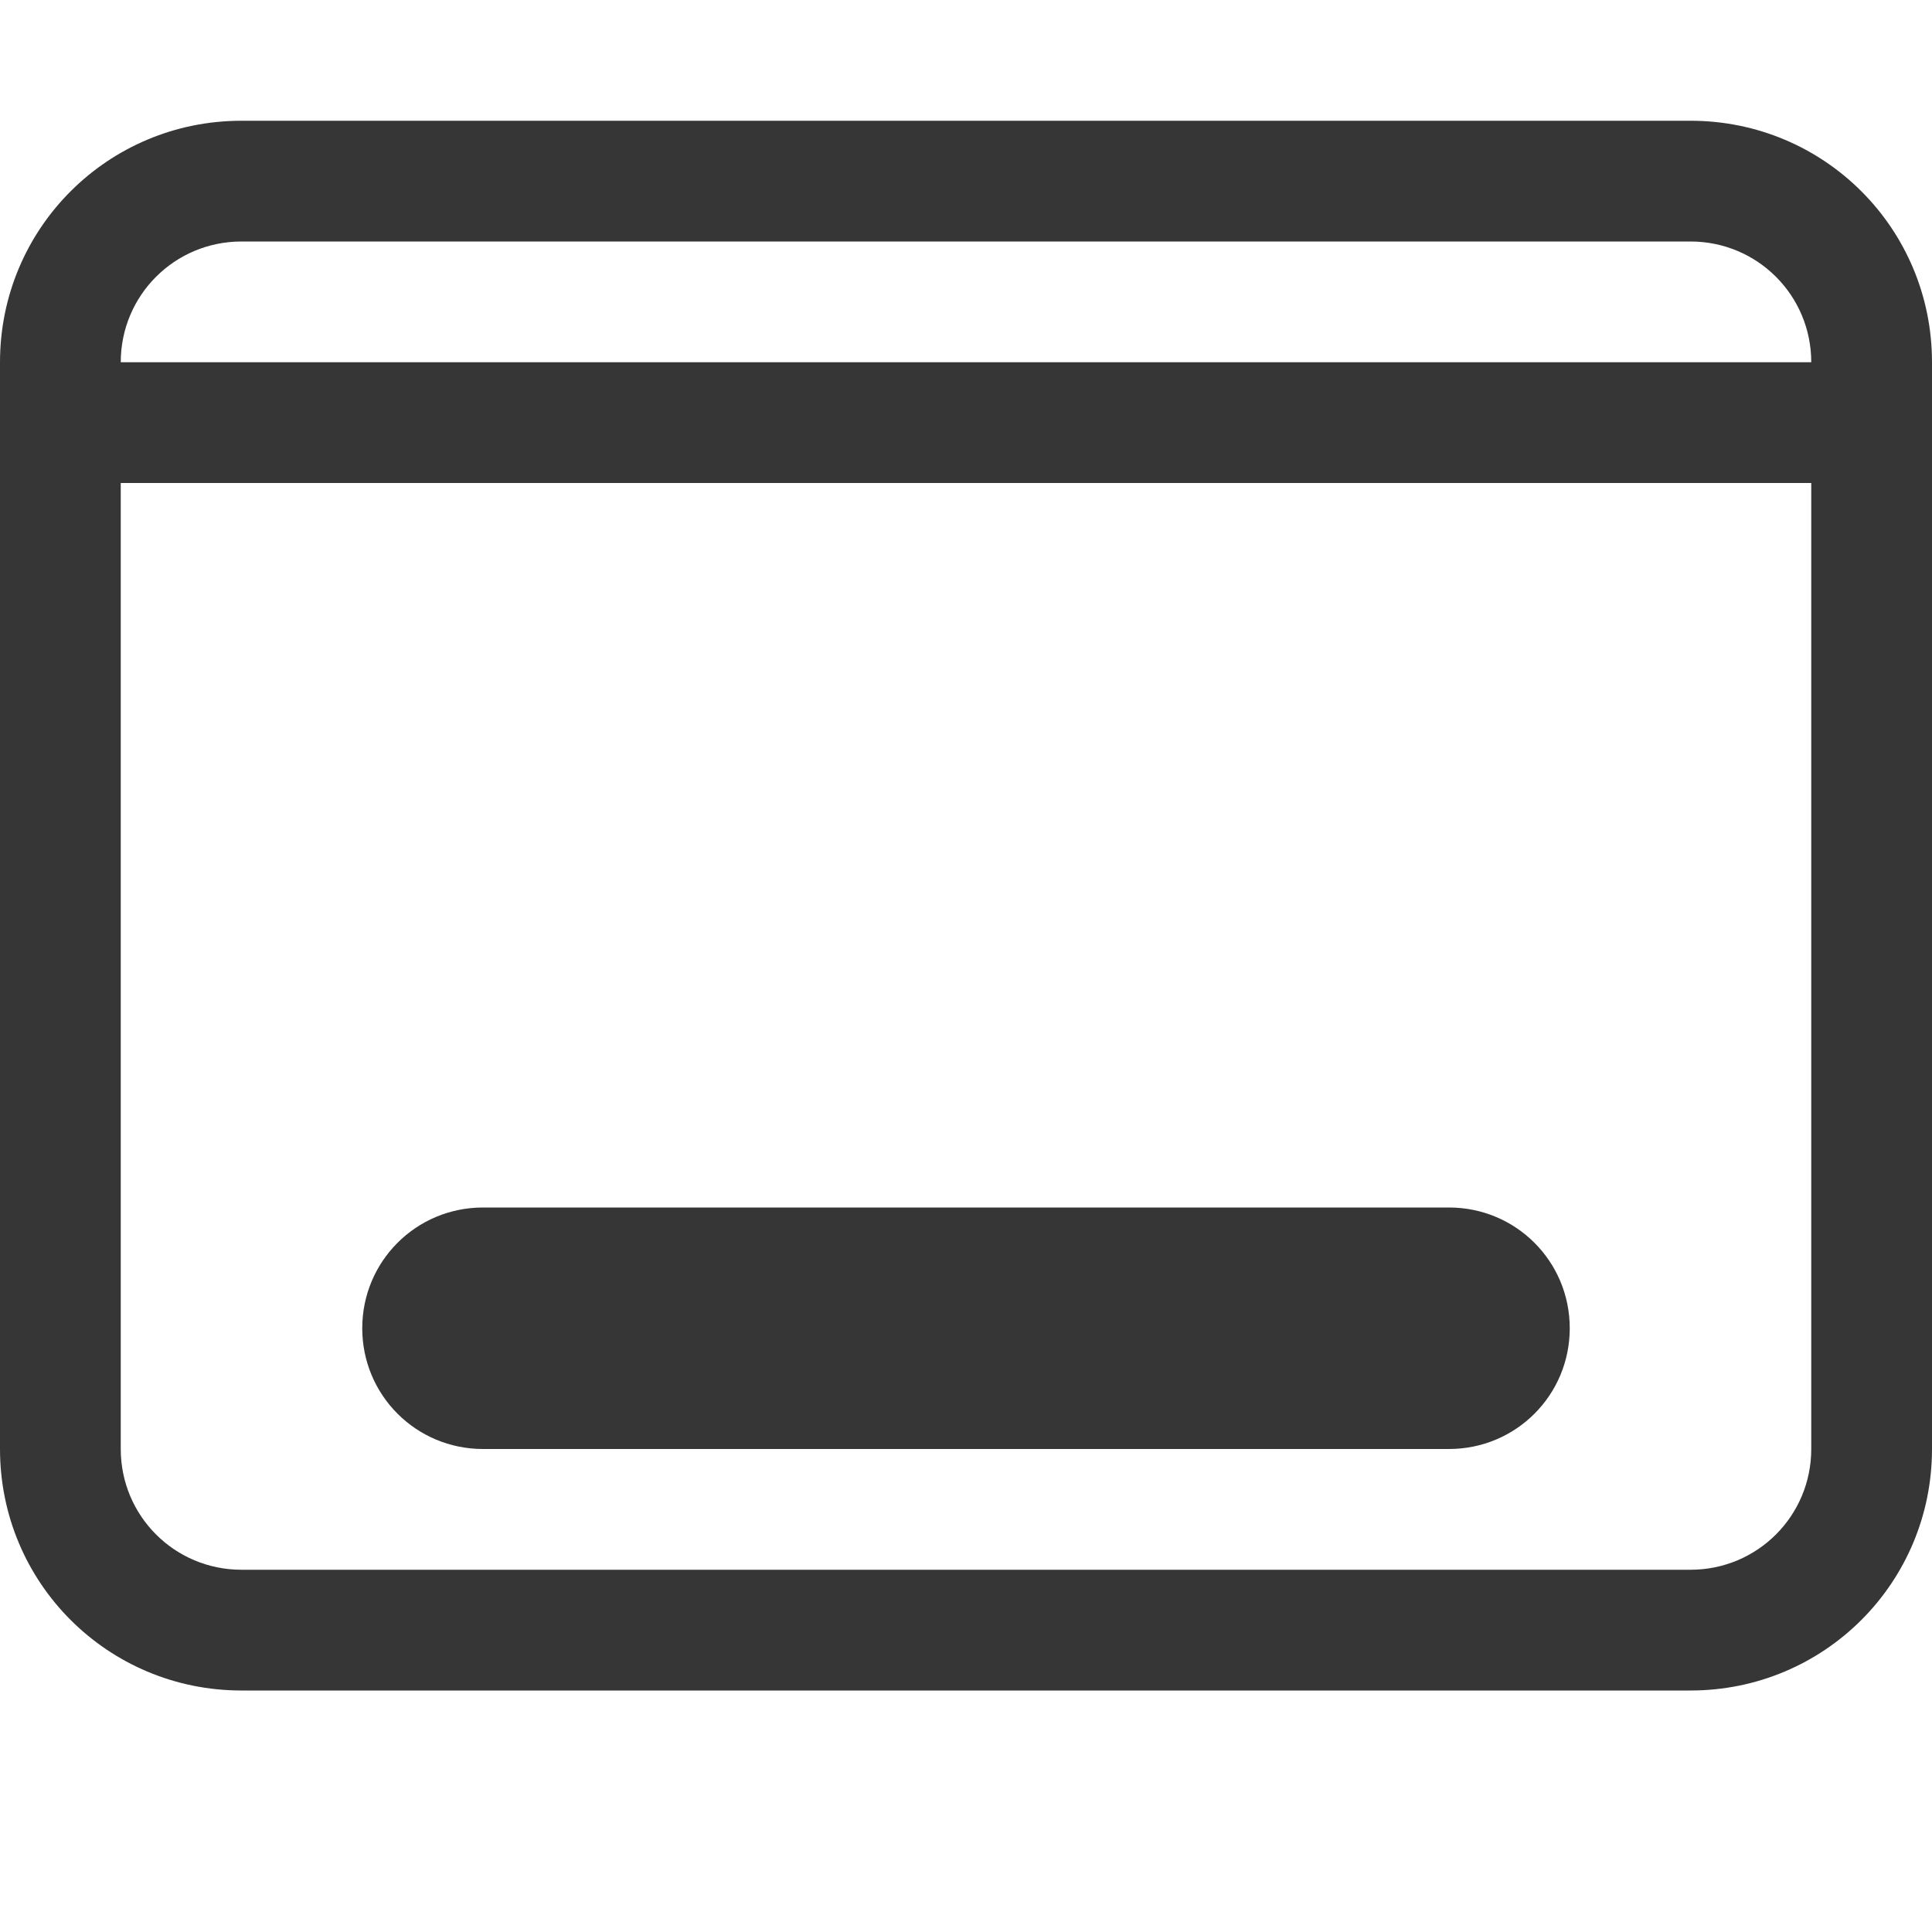
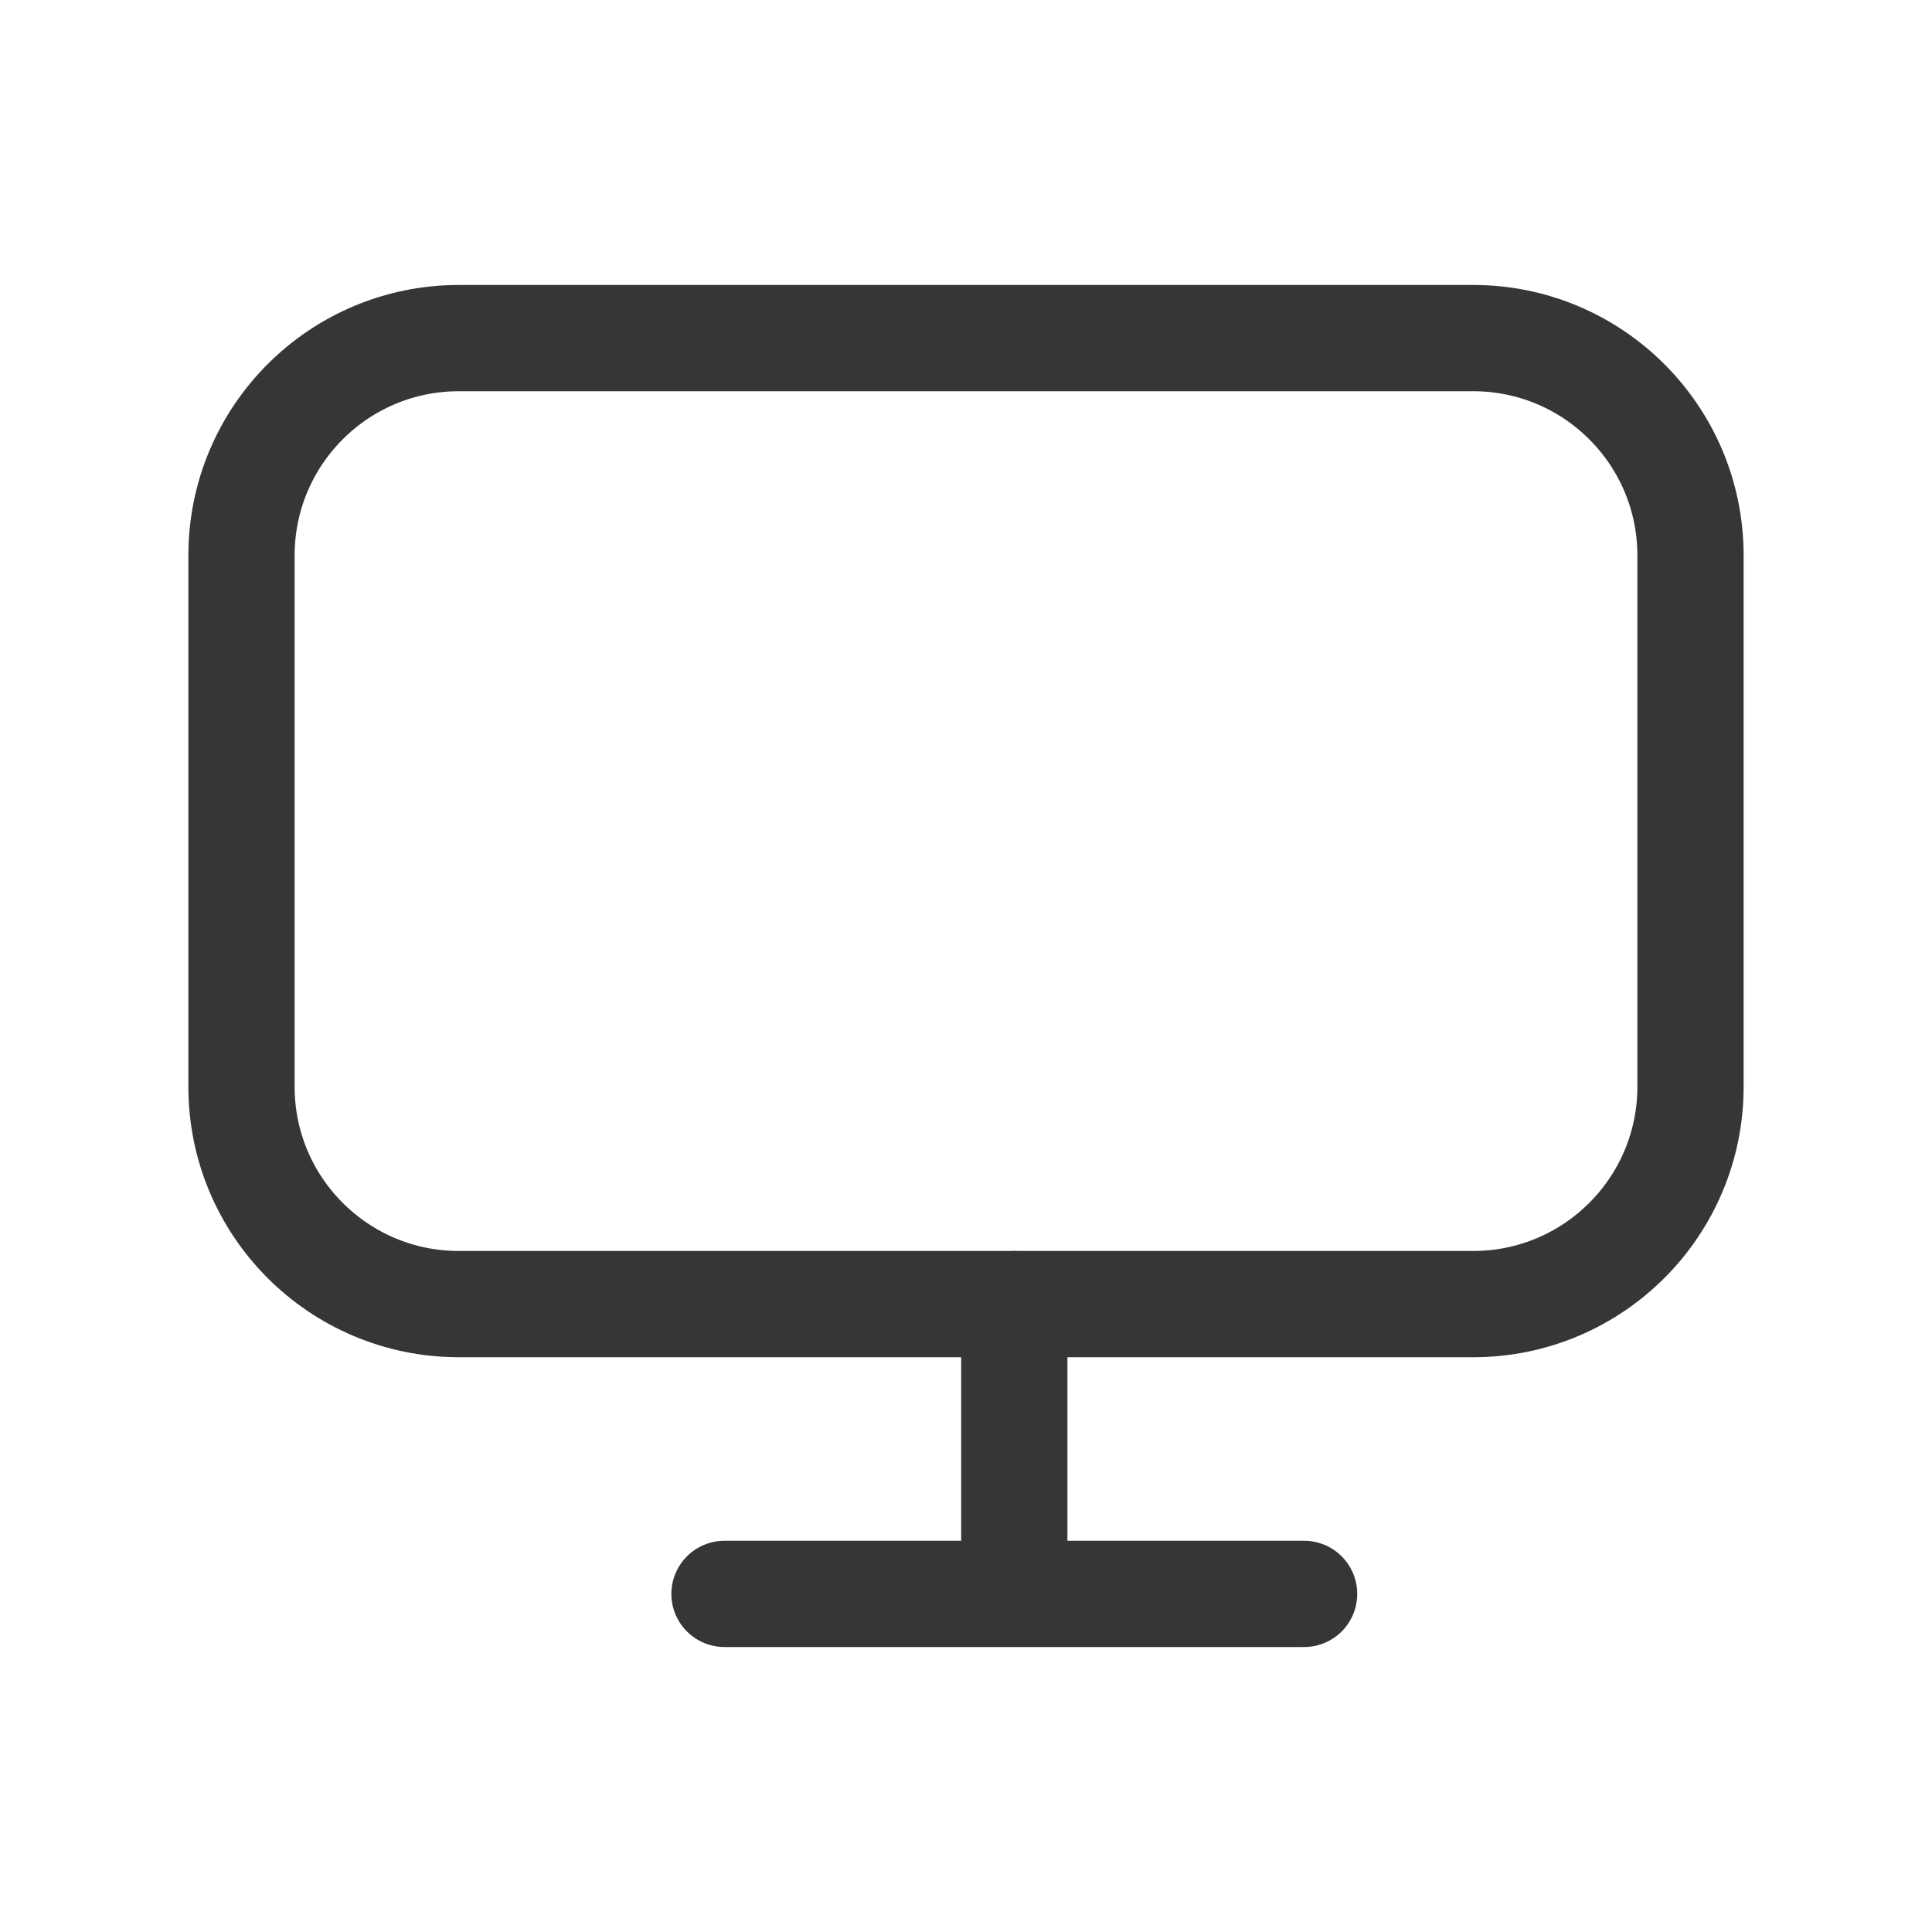
- <svg xmlns="http://www.w3.org/2000/svg" width="16" height="16" version="1.1" viewBox="0 0 16 16">
+ <svg xmlns="http://www.w3.org/2000/svg" width="16" height="16" viewBox="0 0 20 20">
  <defs>
    <style id="current-color-scheme" type="text/css">.ColorScheme-Text { color:#363636; }</style>
  </defs>
-   <path d="m2 1c-1.108 0-2 0.892-2 2v9c0 1.108 0.892 2 2 2h12c1.108 0 2-0.892 2-2v-9c0-1.108-0.892-2-2-2h-12zm0 1h12c0.554 0 1 0.446 1 1h-14c0-0.554 0.446-1 1-1zm-1 2h14v8c0 0.554-0.446 1-1 1h-12c-0.554 0-1-0.446-1-1v-8zm3 6c-0.554 0-1 0.446-1 1s0.446 1 1 1h8c0.554 0 1-0.446 1-1s-0.446-1-1-1h-8z" style="fill:currentColor" class="ColorScheme-Text" />
+   <g class="ColorScheme-Text" fill="none" stroke="currentColor" stroke-width="1.1" stroke-linecap="round" stroke-linejoin="round">
+     <rect x="2.5" y="3.5" width="15" height="10" rx="2.25" />
+     <path d="M10.5 13.5v3M7.5 16.5h6" />
+   </g>
</svg>
